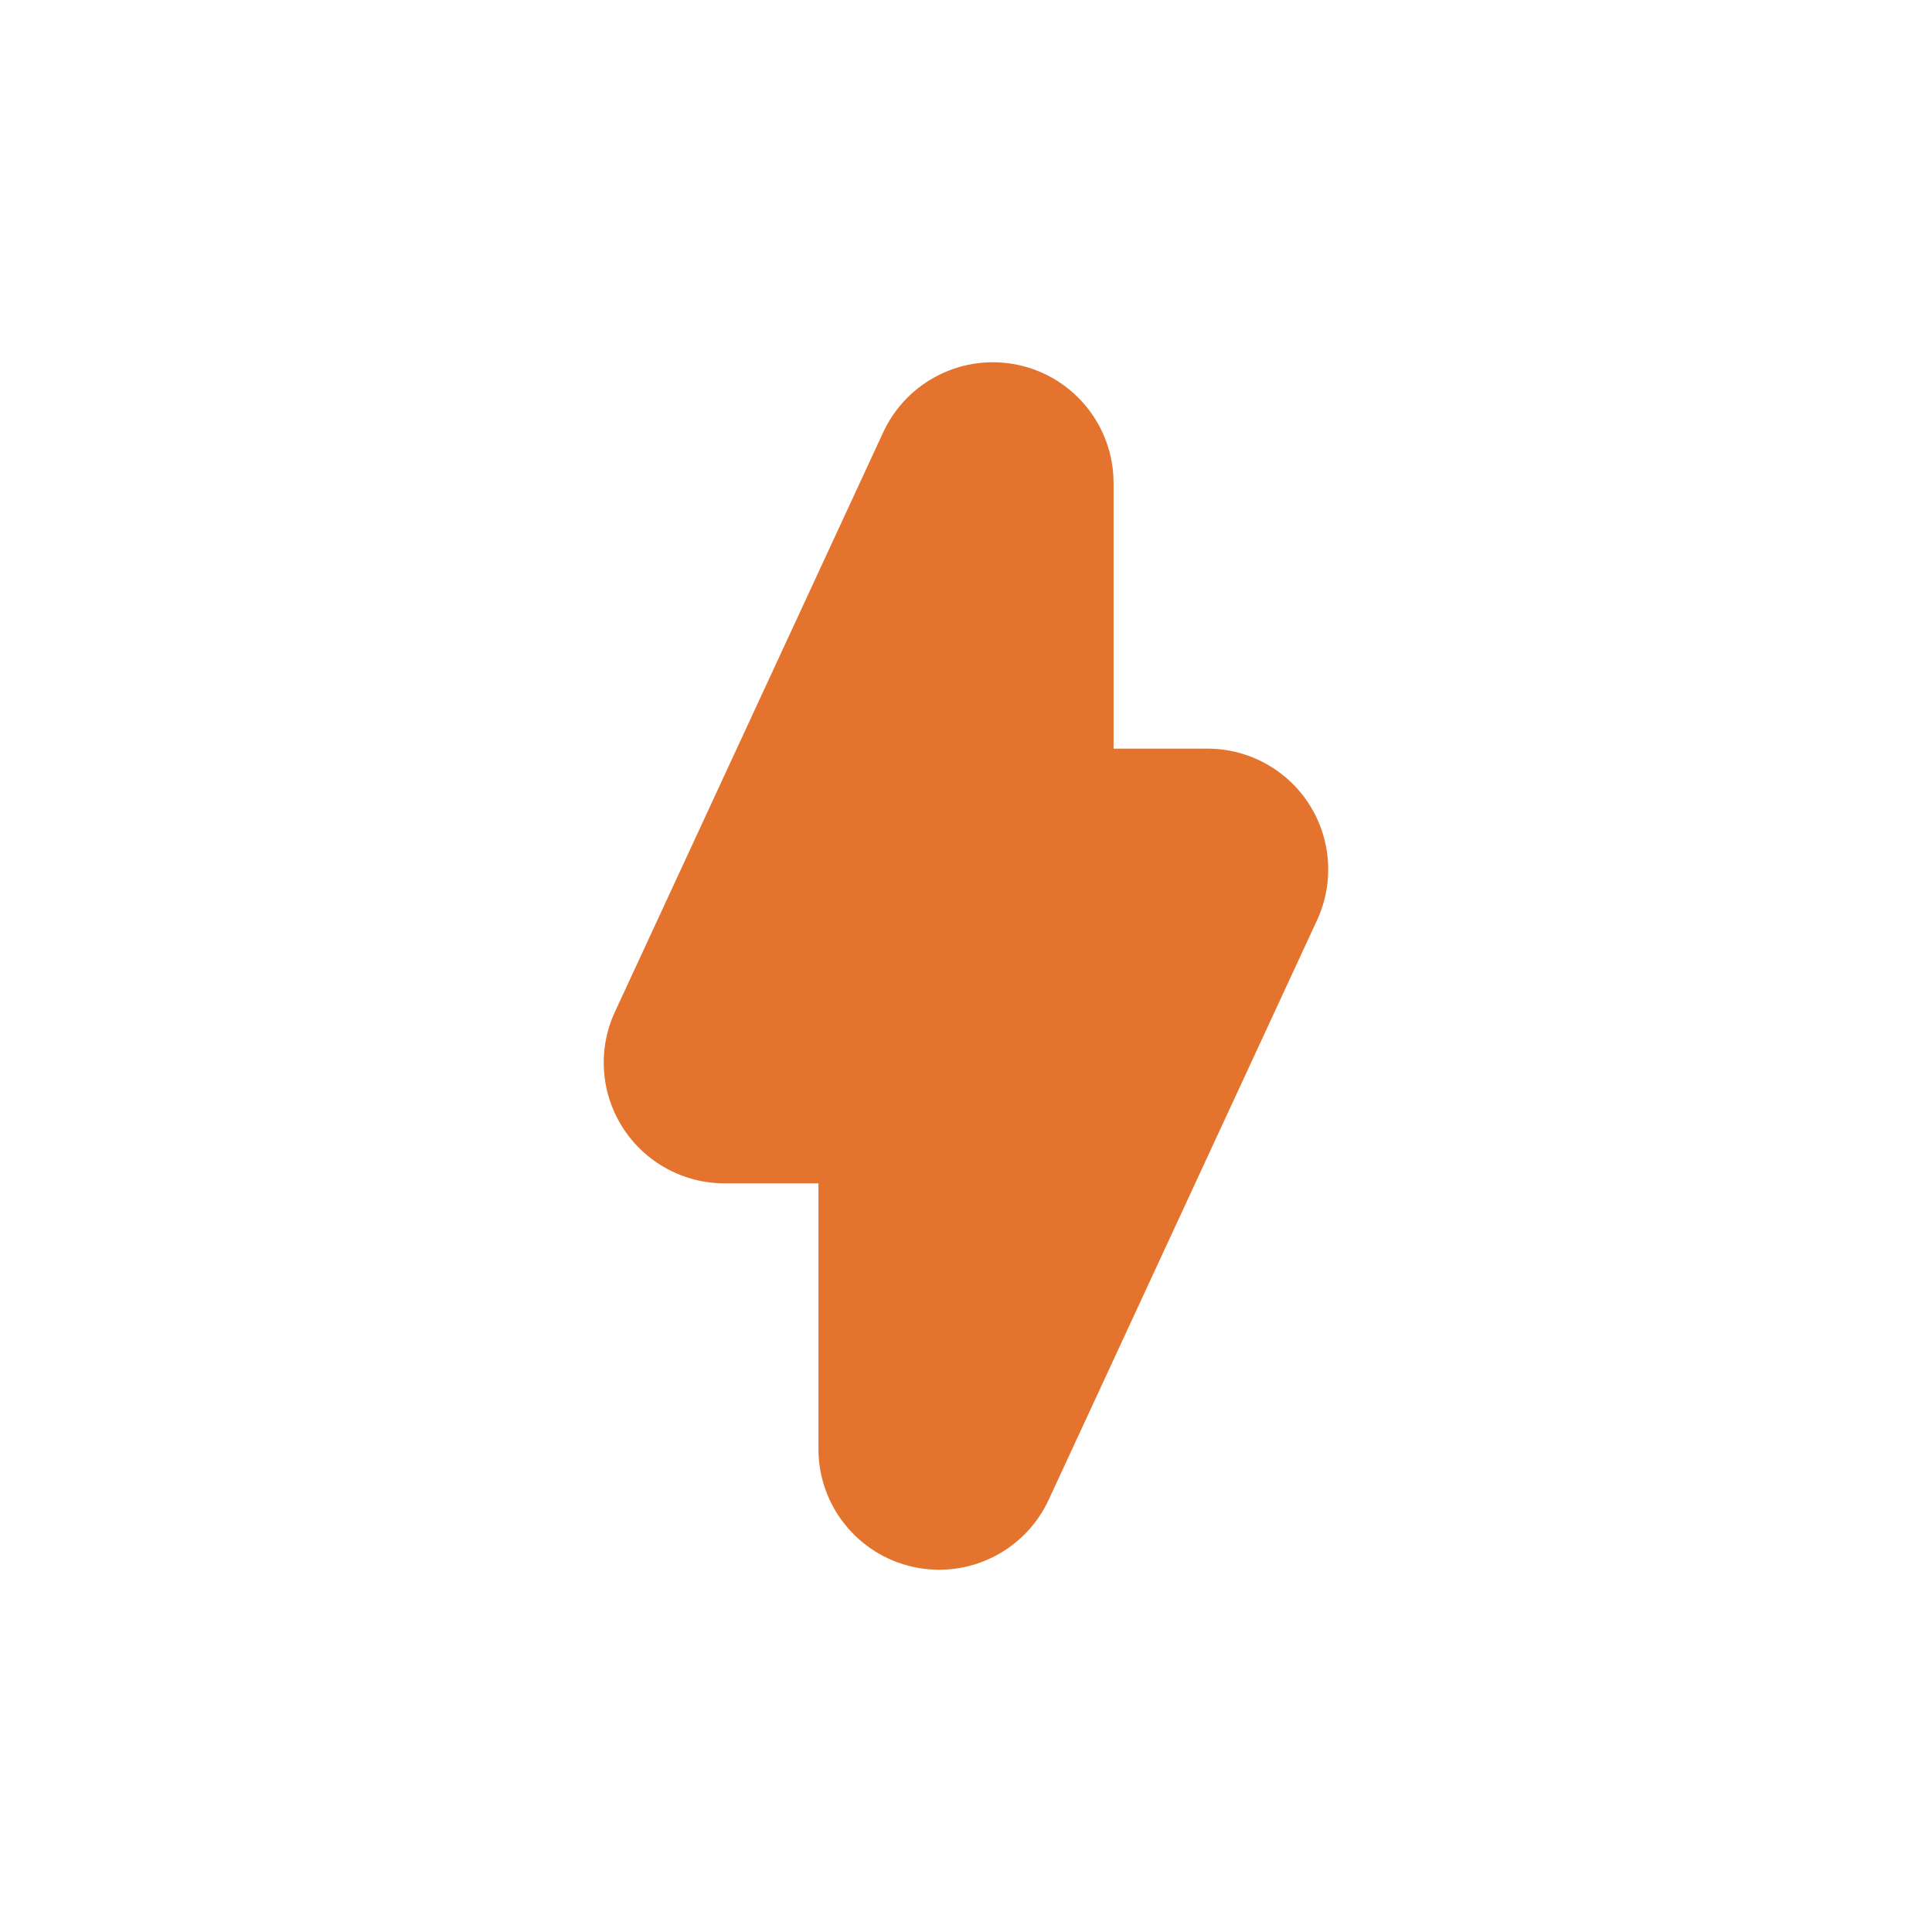
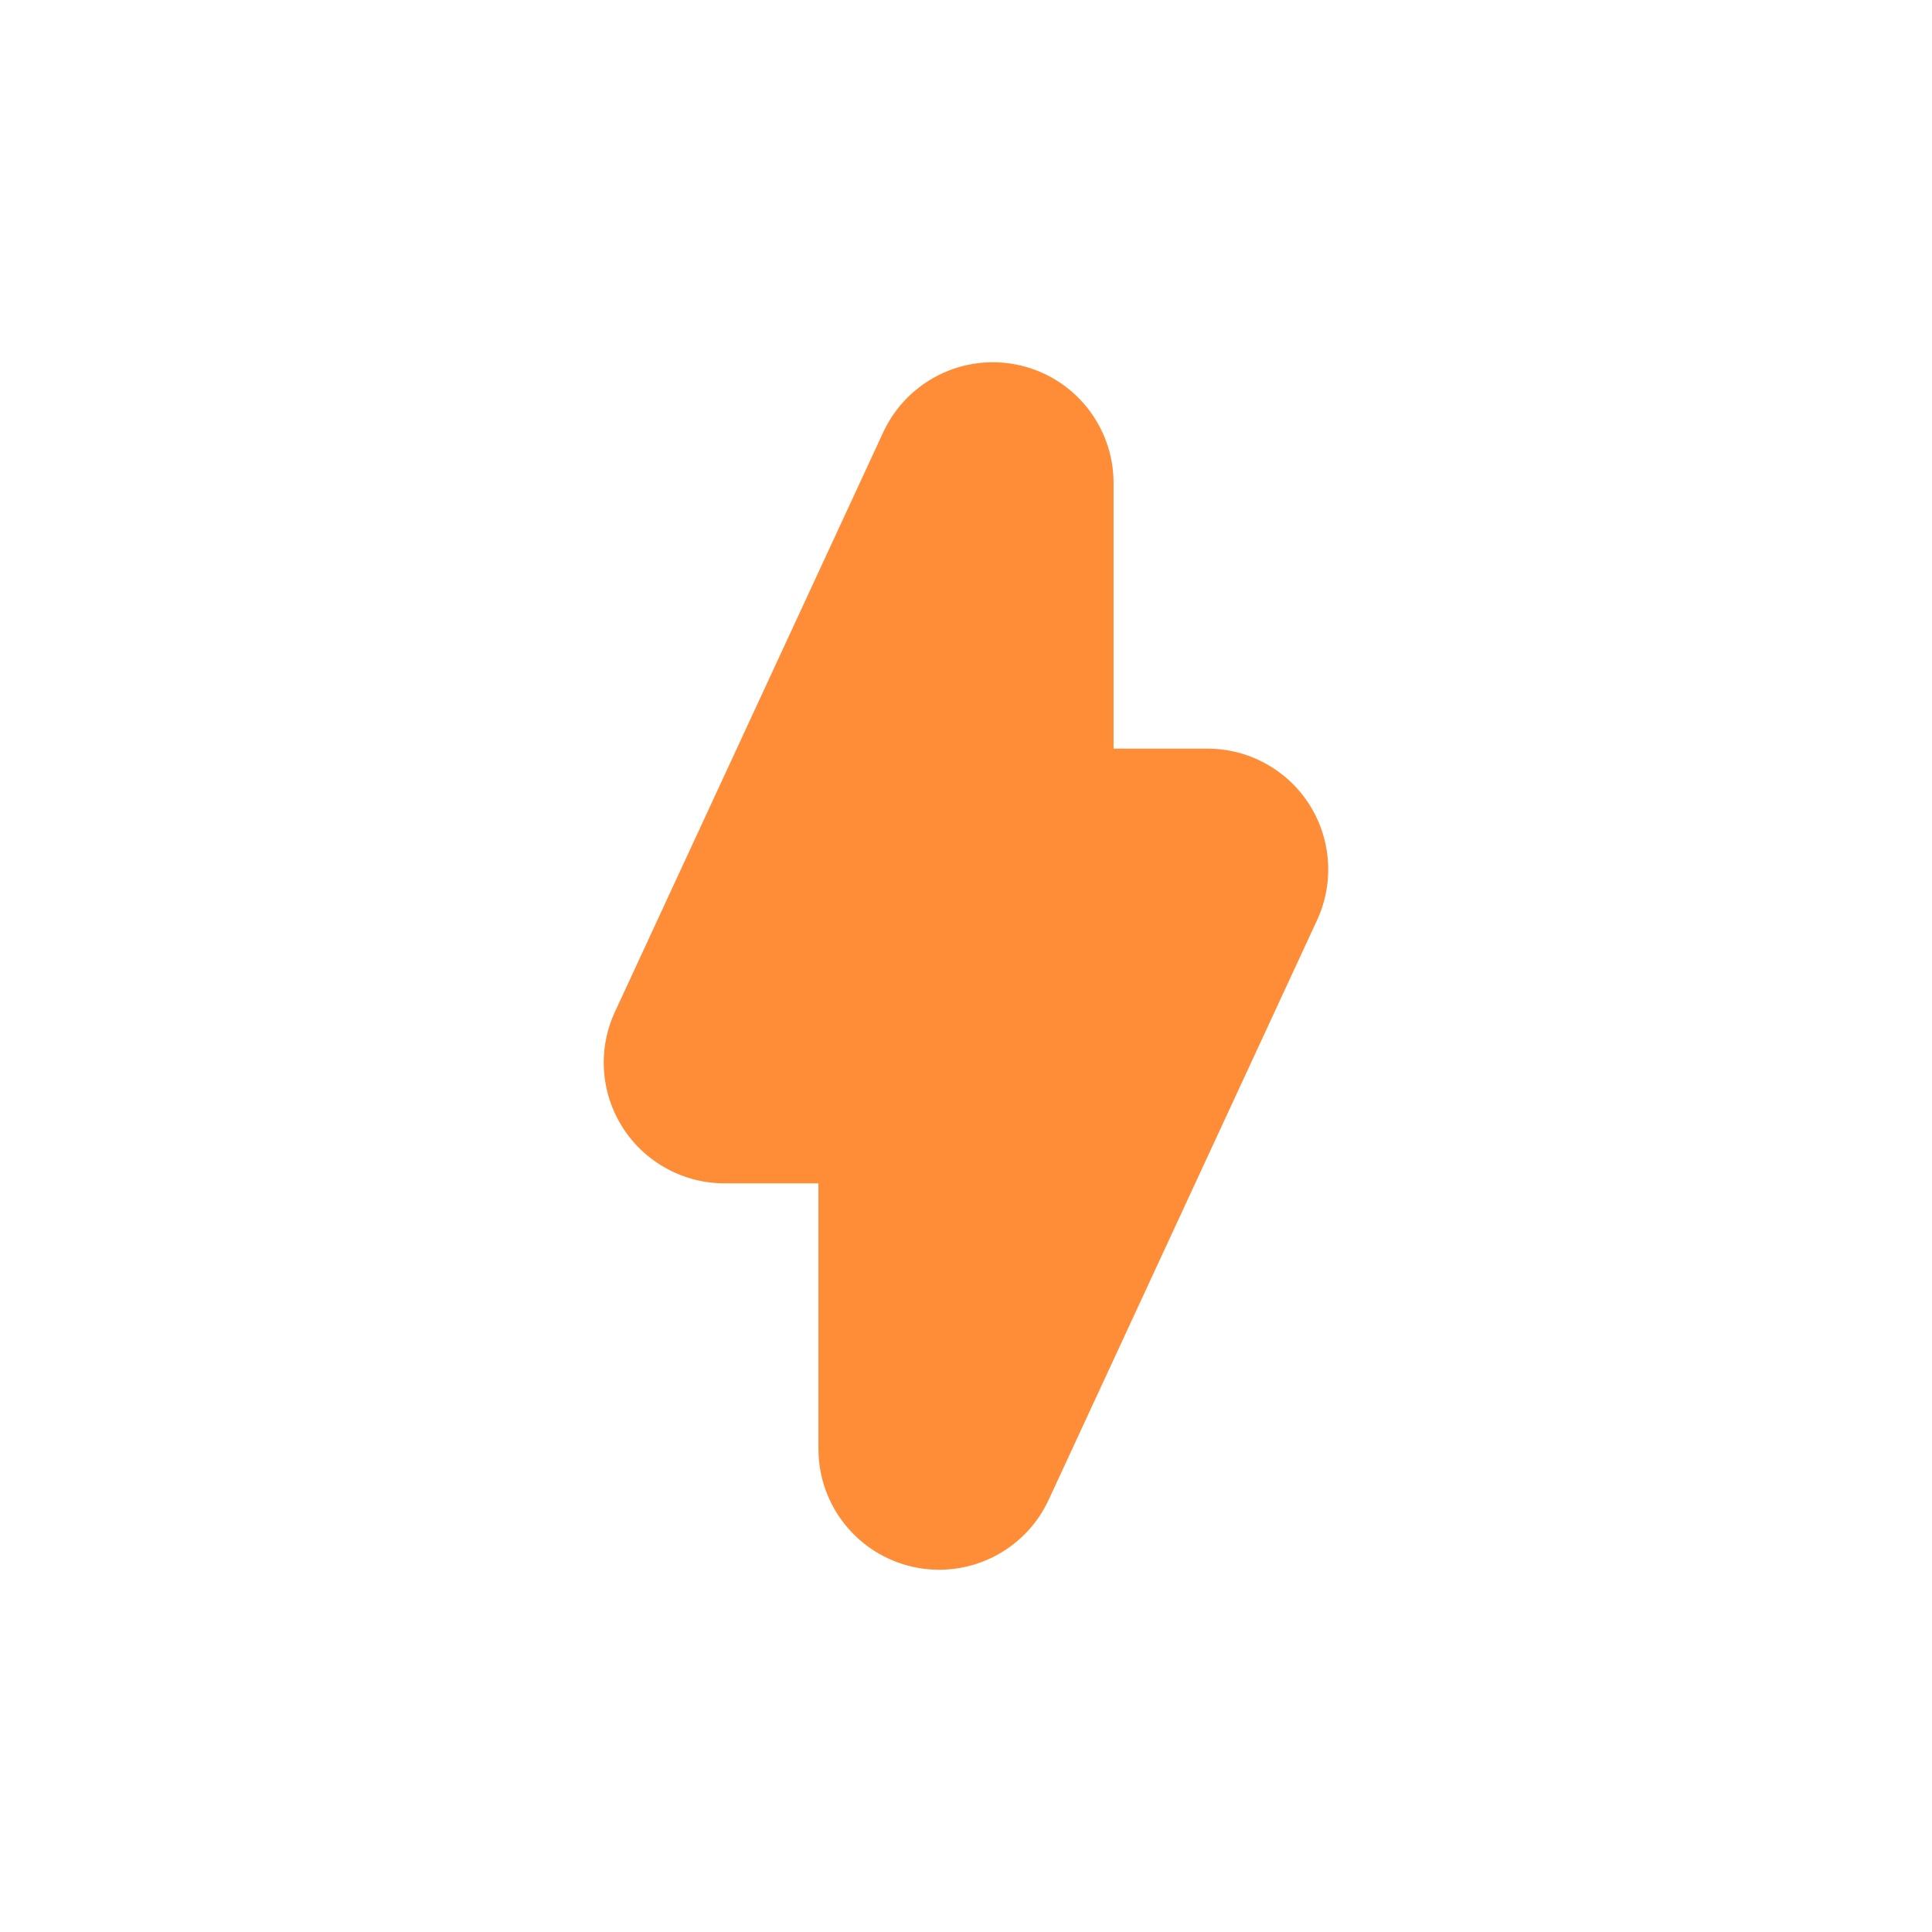
- <svg xmlns="http://www.w3.org/2000/svg" width="32" height="32" fill="none" viewBox="0 0 32 32">
-   <path fill-rule="evenodd" clip-rule="evenodd" d="M16.875 6.047C17.791 6.249 18.444 7.061 18.444 8L18.444 12.4H20C20.682 12.4 21.318 12.748 21.685 13.323C22.052 13.898 22.101 14.621 21.815 15.24L17.37 24.84C16.976 25.692 16.042 26.155 15.125 25.953C14.209 25.751 13.556 24.939 13.556 24V19.6H12C11.318 19.6 10.682 19.252 10.315 18.677C9.947 18.102 9.898 17.379 10.185 16.76L14.629 7.16C15.024 6.308 15.958 5.845 16.875 6.047Z" fill="#e4732d" />
+ <svg xmlns="http://www.w3.org/2000/svg" width="32" height="32" fill="#ff8c37" viewBox="0 0 32 32">
+   <path fill-rule="evenodd" clip-rule="evenodd" d="M16.875 6.047C17.791 6.249 18.444 7.061 18.444 8L18.444 12.4H20C20.682 12.4 21.318 12.748 21.685 13.323C22.052 13.898 22.101 14.621 21.815 15.24L17.37 24.84C16.976 25.692 16.042 26.155 15.125 25.953C14.209 25.751 13.556 24.939 13.556 24V19.6H12C11.318 19.6 10.682 19.252 10.315 18.677C9.947 18.102 9.898 17.379 10.185 16.76L14.629 7.16C15.024 6.308 15.958 5.845 16.875 6.047Z" />
</svg>
